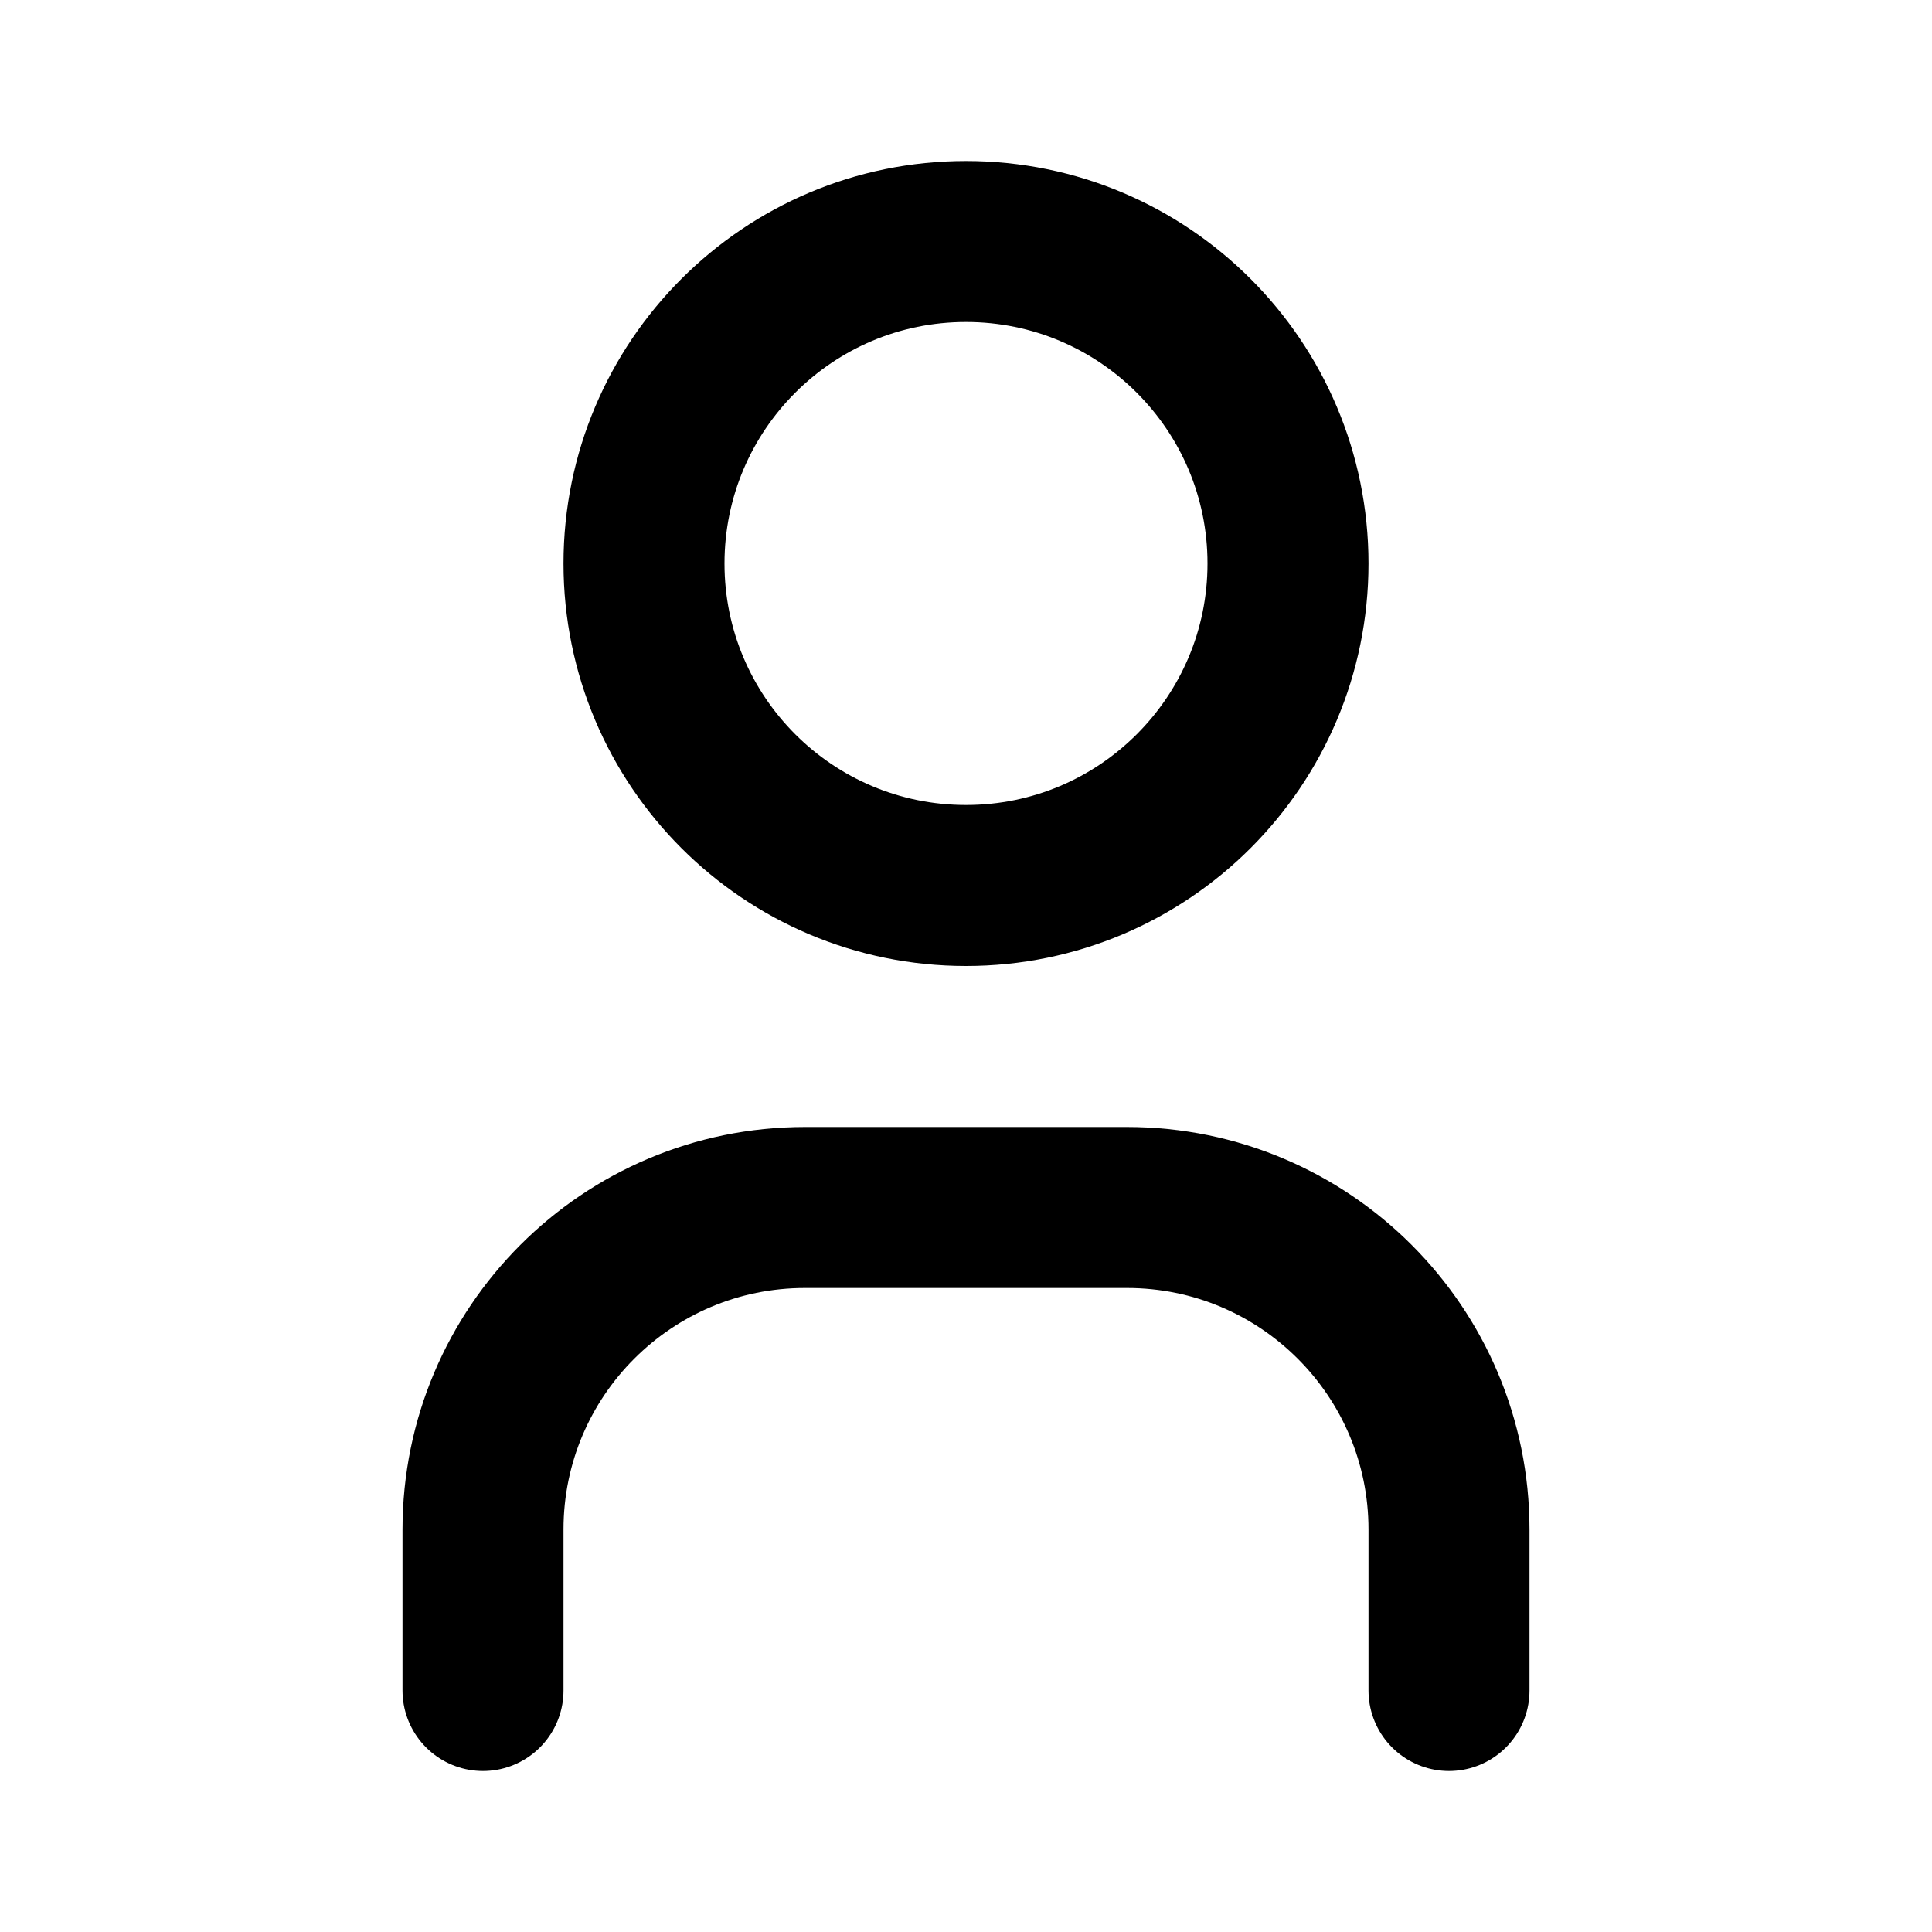
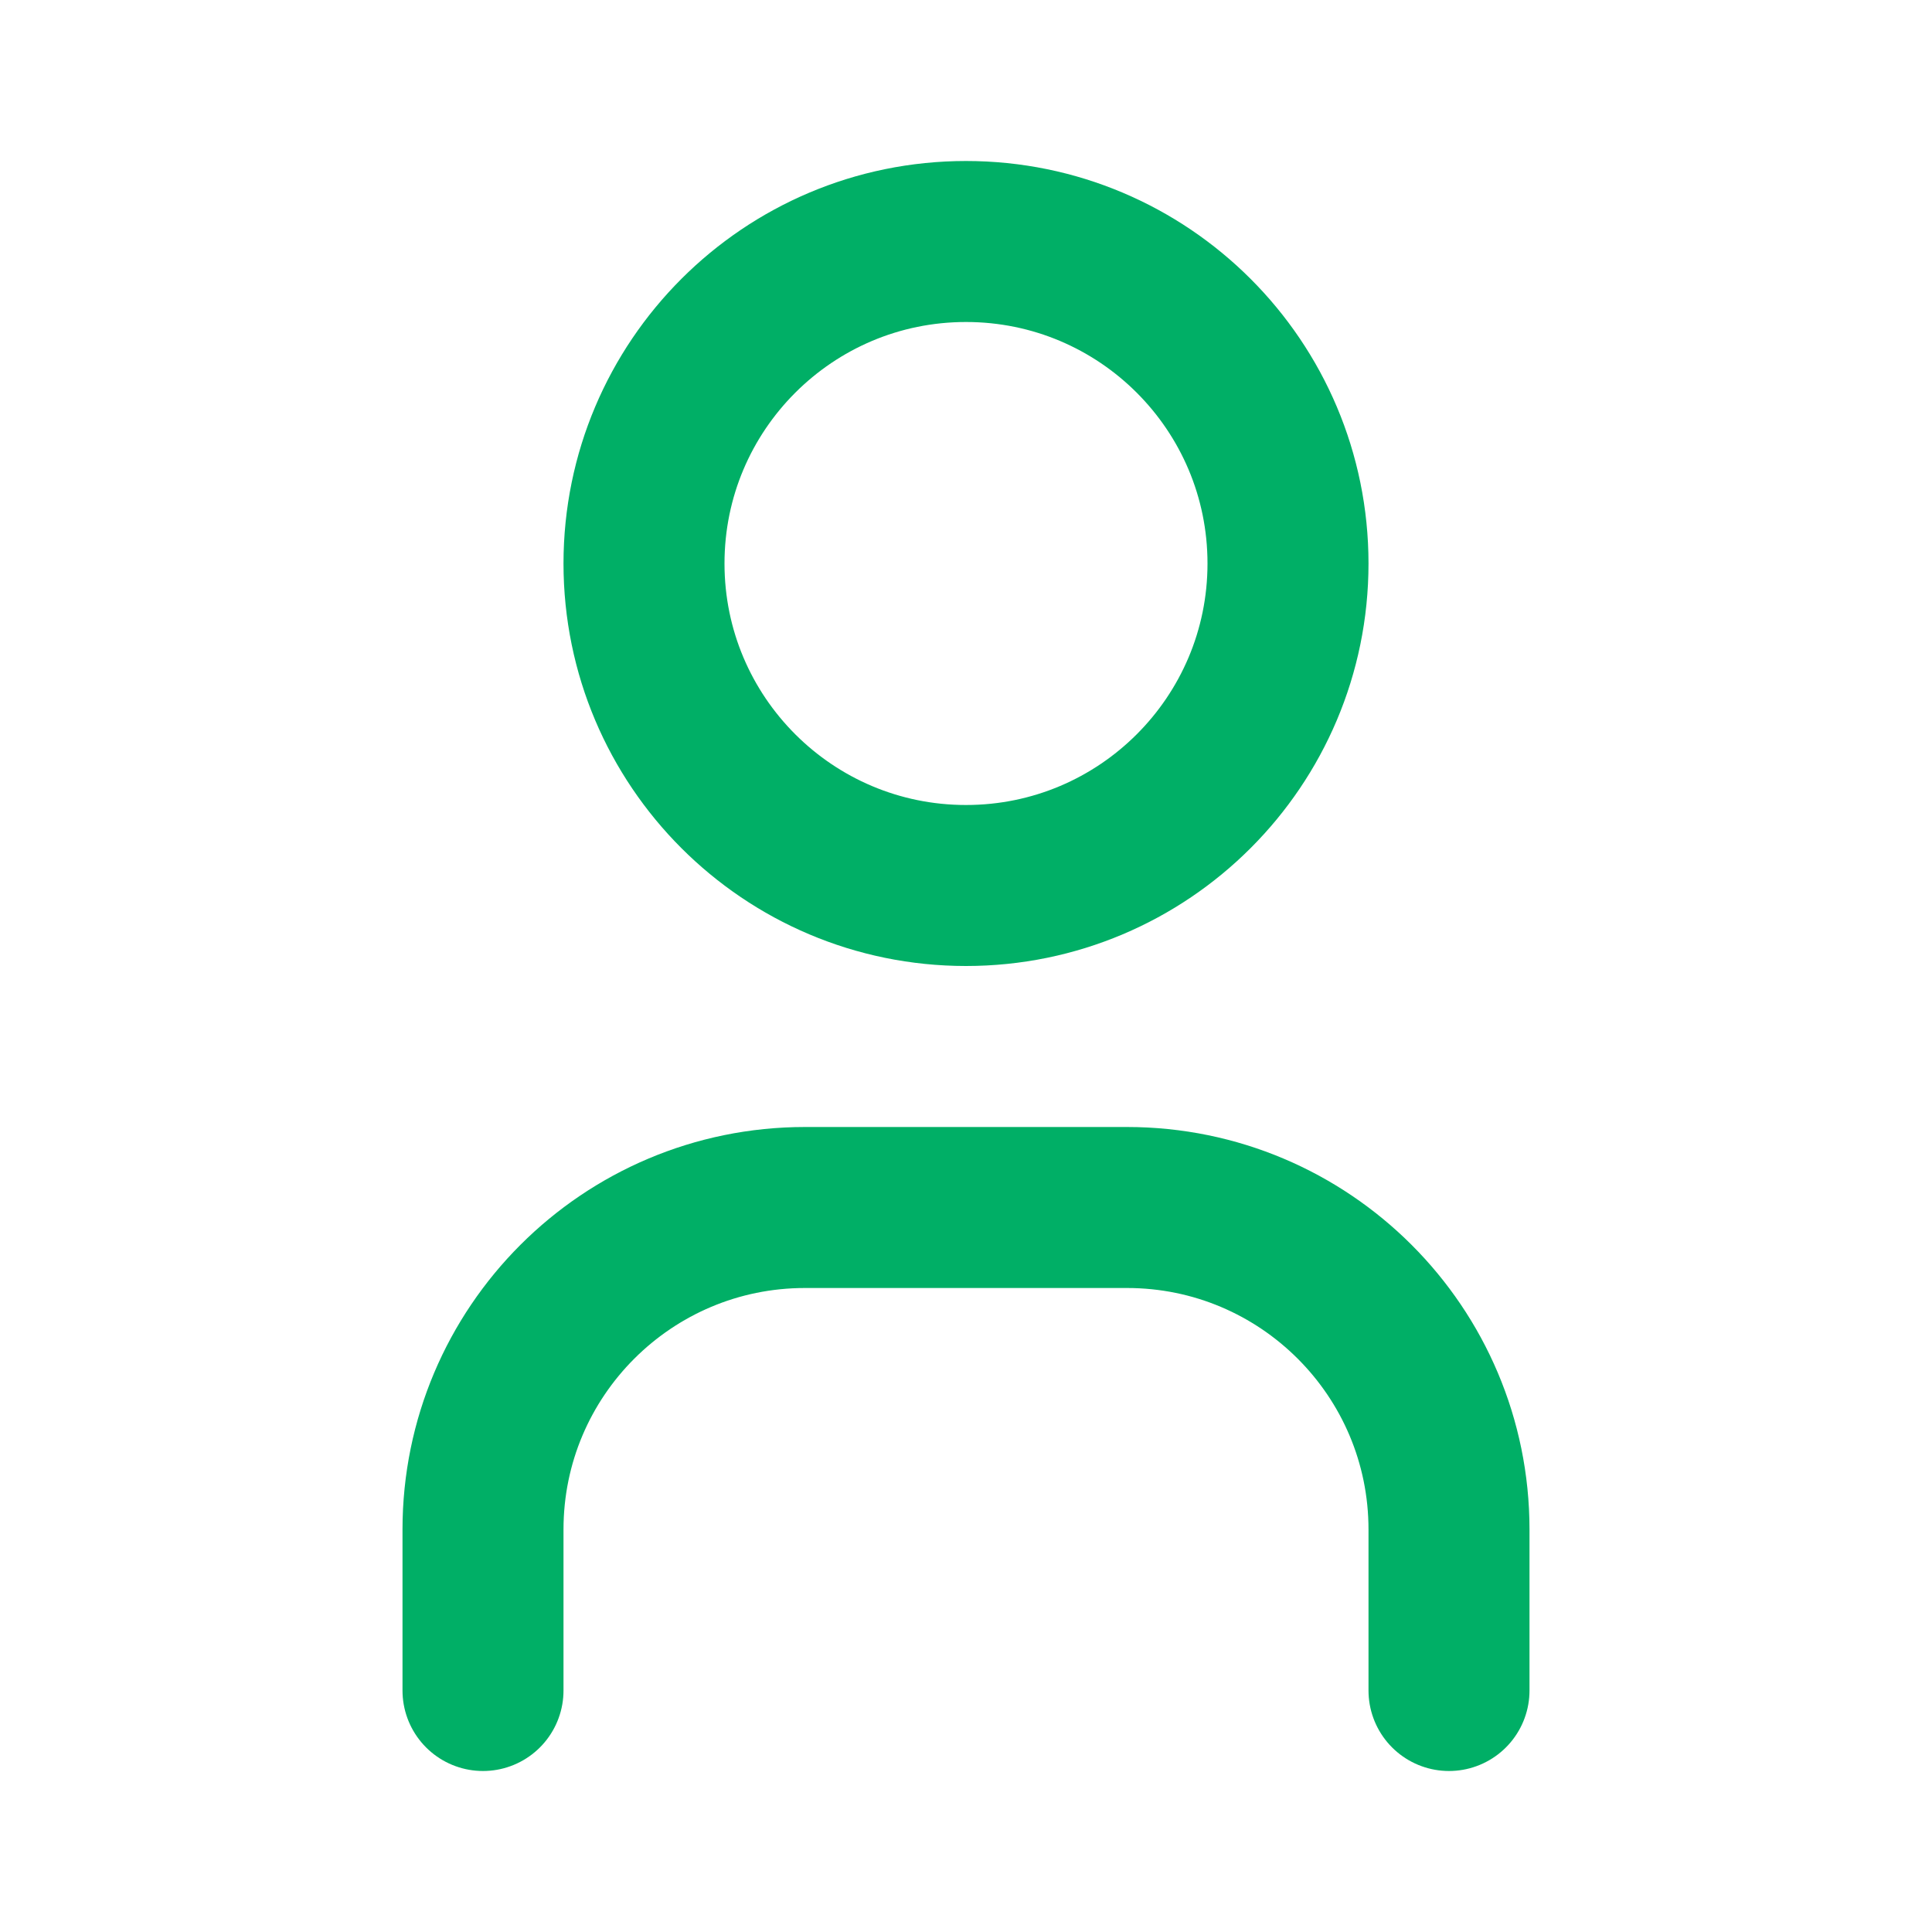
- <svg xmlns="http://www.w3.org/2000/svg" width="24" height="24" viewBox="0 0 24 24" fill="none" stroke="currentColor" stroke-width="2" stroke-linecap="round" stroke-linejoin="round" class="icon icon-tabler icons-tabler-outline icon-tabler-user">
+ <svg xmlns="http://www.w3.org/2000/svg" width="24" height="24" viewBox="0 0 24 24" fill="none" stroke="#00af66" stroke-width="2" stroke-linecap="round" stroke-linejoin="round" class="icon icon-tabler icons-tabler-outline icon-tabler-user">
  <path stroke="none" d="M0 0h24v24H0z" fill="none" />
  <path d="M8 7a4 4 0 1 0 8 0a4 4 0 0 0 -8 0" />
  <path d="M6 21v-2a4 4 0 0 1 4 -4h4a4 4 0 0 1 4 4v2" />
</svg>
